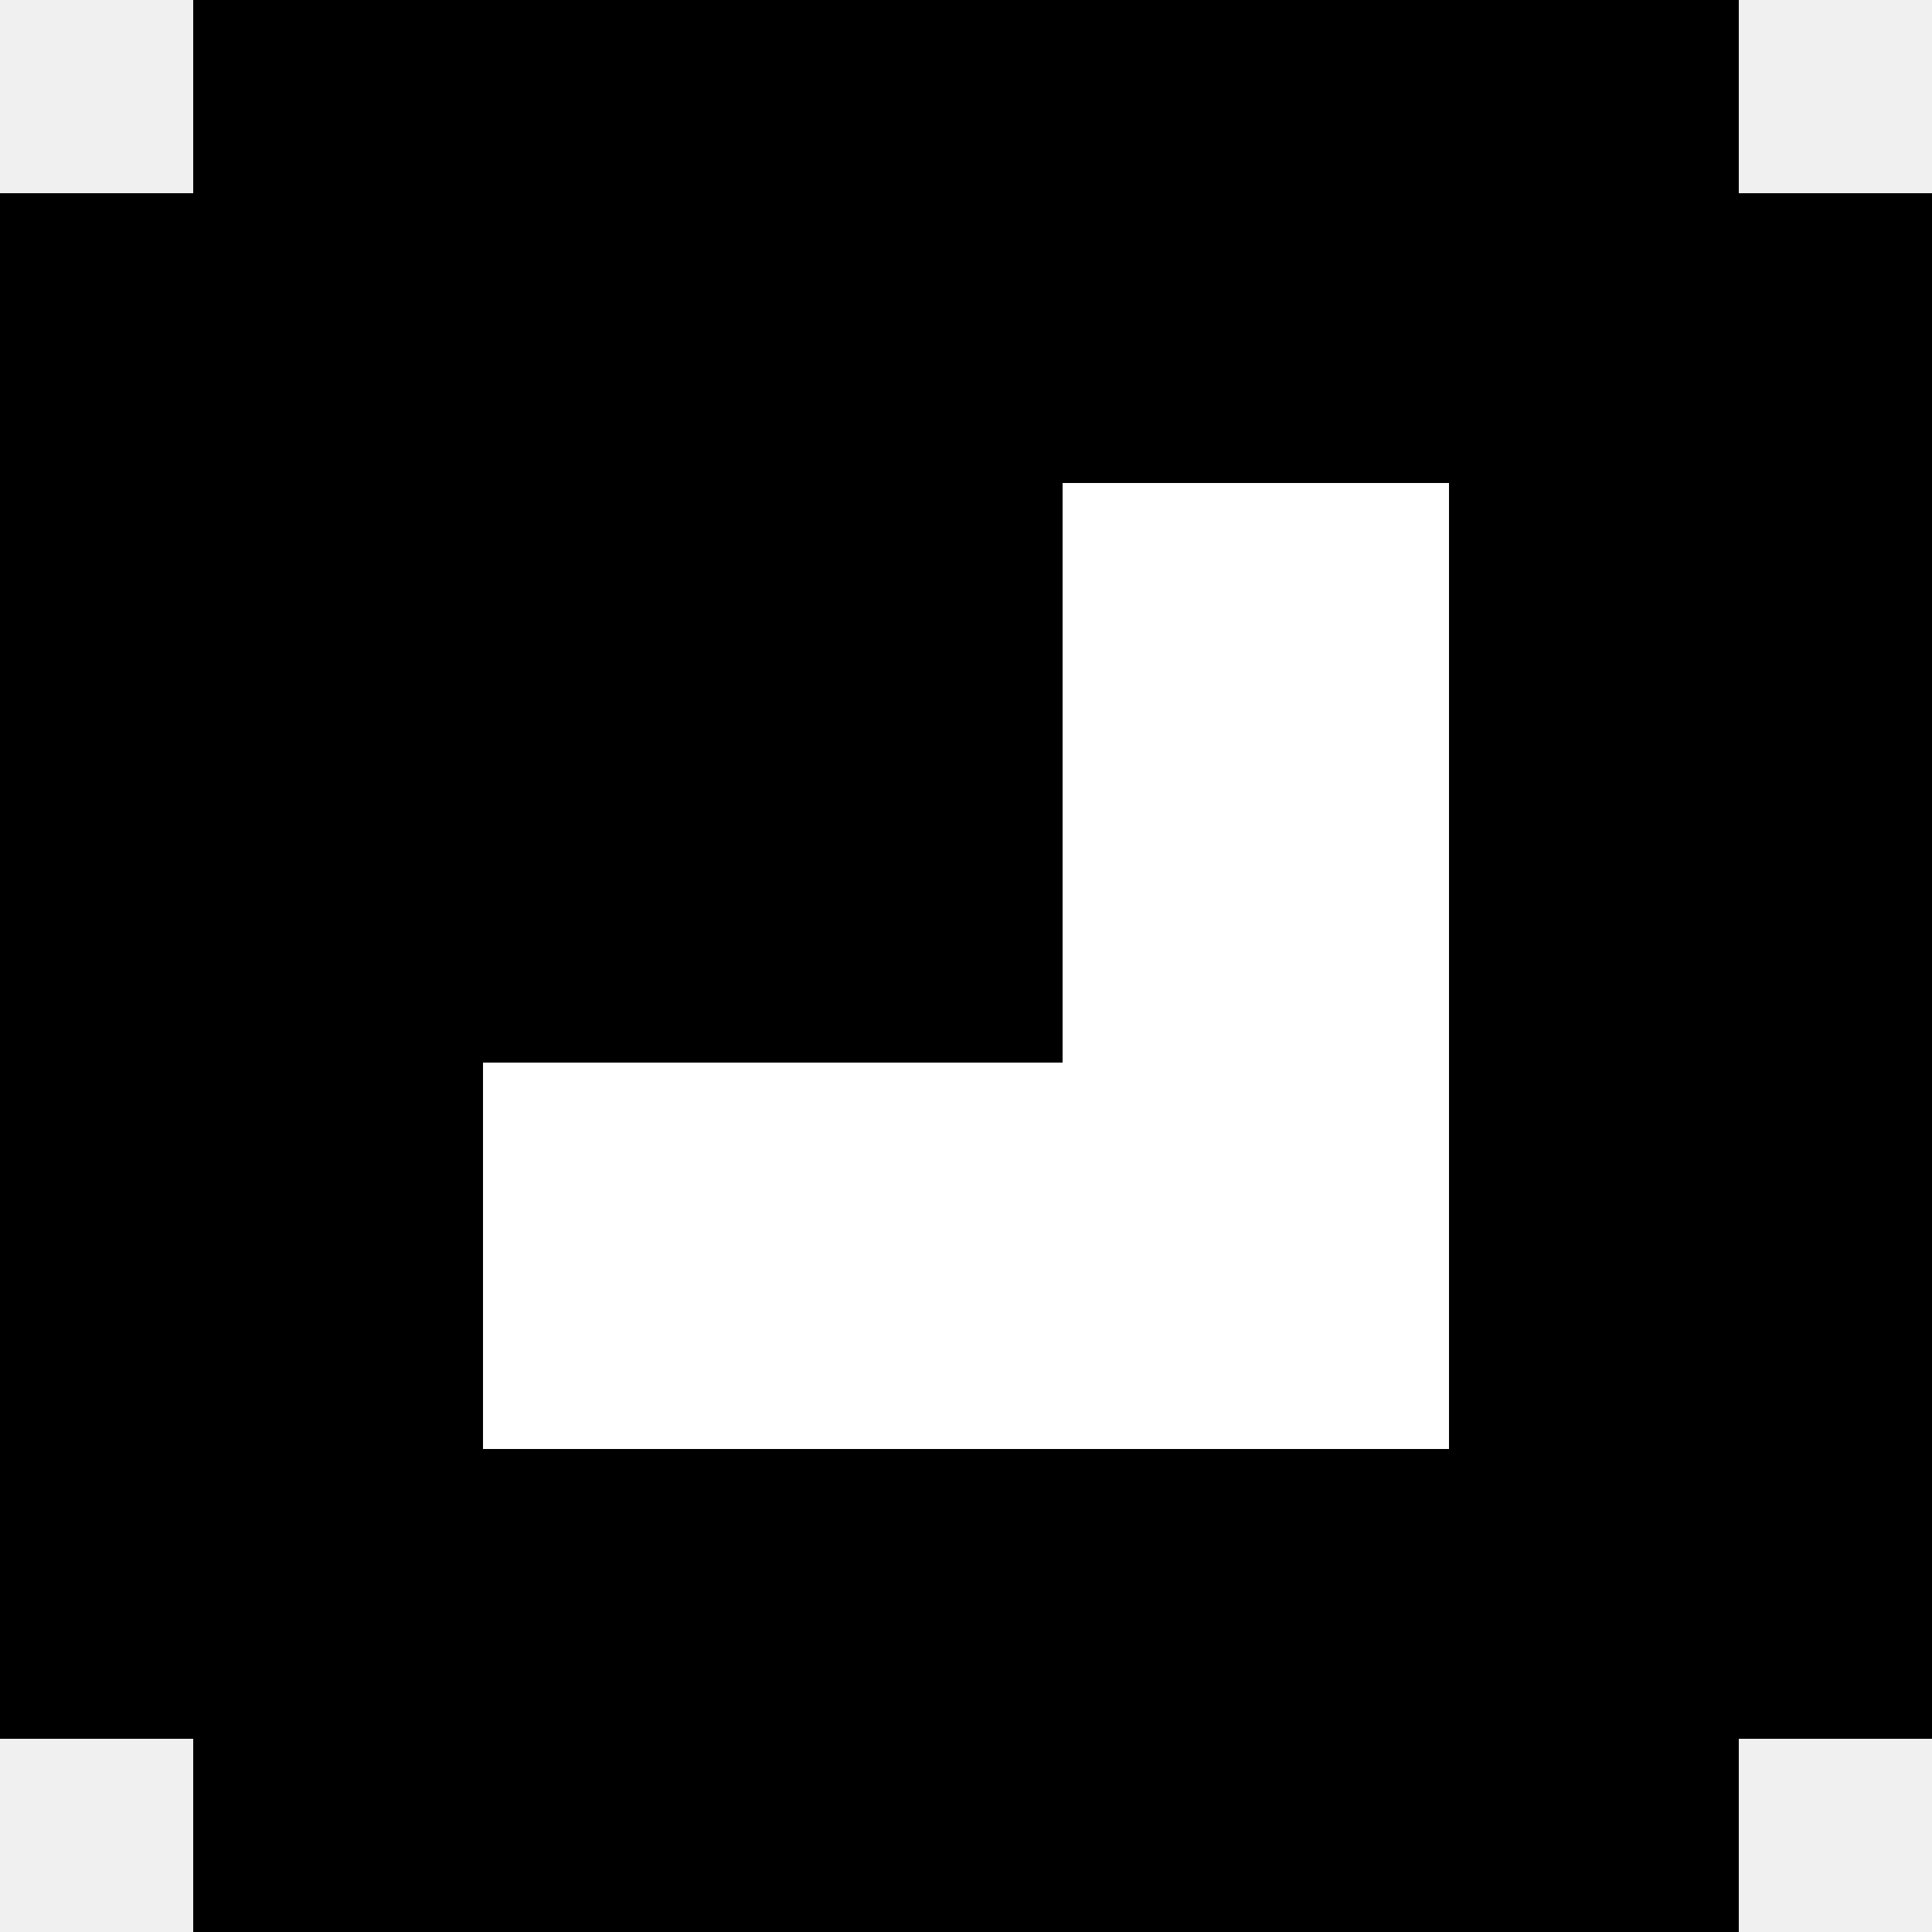
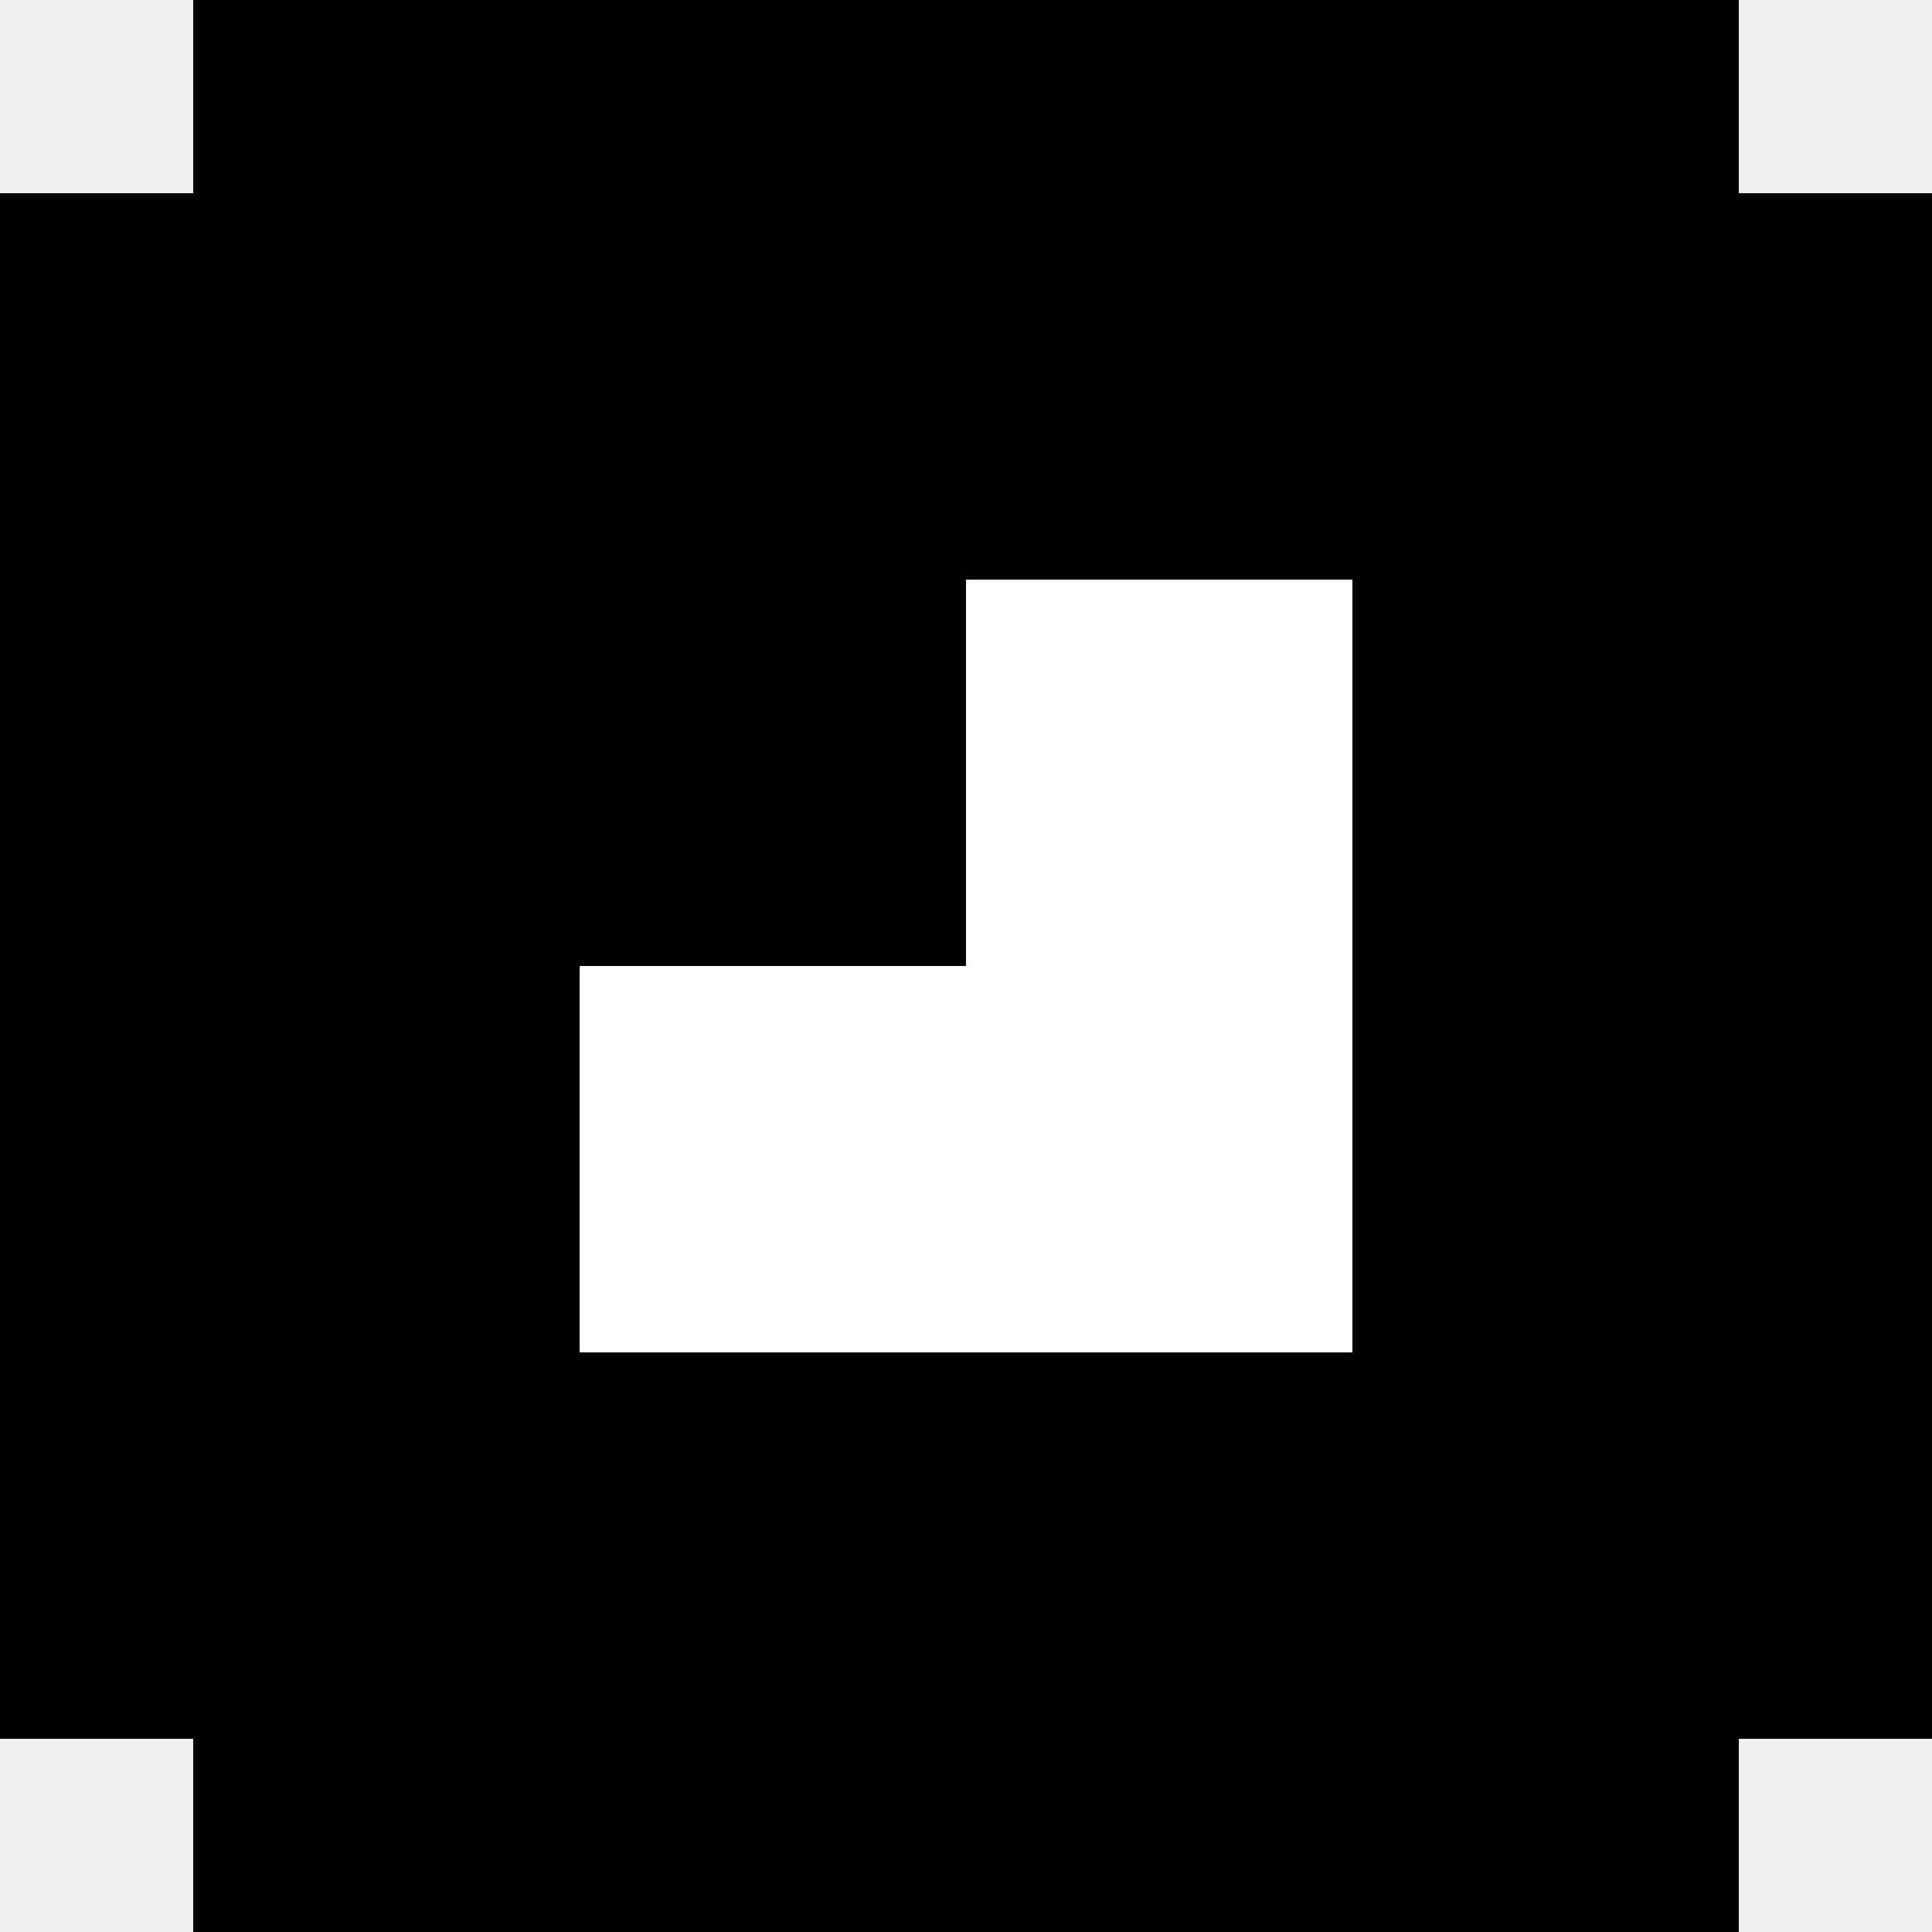
- <svg xmlns="http://www.w3.org/2000/svg" width="30" height="30" viewBox="0 0 100 100">
+ <svg xmlns="http://www.w3.org/2000/svg" width="100" height="100" viewBox="0 0 100 100">
  <defs>
    <style>
-       .cls-1 {
-       fill: #000;
-       }
-       .cls-2 {
-       fill: #fff;
+       .cls-1, .cls-2 {
        fill-rule: evenodd;
      }
-       .cls-1, .cls-2 {
-       fill-rule: evenodd;
+ 
+       .cls-2 {
+         fill: #fff;
      }
    </style>
  </defs>
-   <path class="cls-1" d="M0,0H100V100H0V0ZM90,0h10V10H90V0Zm0,90h10v10H90V90ZM0,90H10v10H0V90ZM0,0H10V10H0V0Z" />
-   <path class="cls-2" d="M25,75V55H55V25H75V75H25Z" />
+   <path class="cls-1" d="M90,90v10H10V90H0V10H10V0H90V10h10V90H90Z" />
+   <path class="cls-2" d="M30,70V50H50V30H70V70H30Z" />
</svg>
